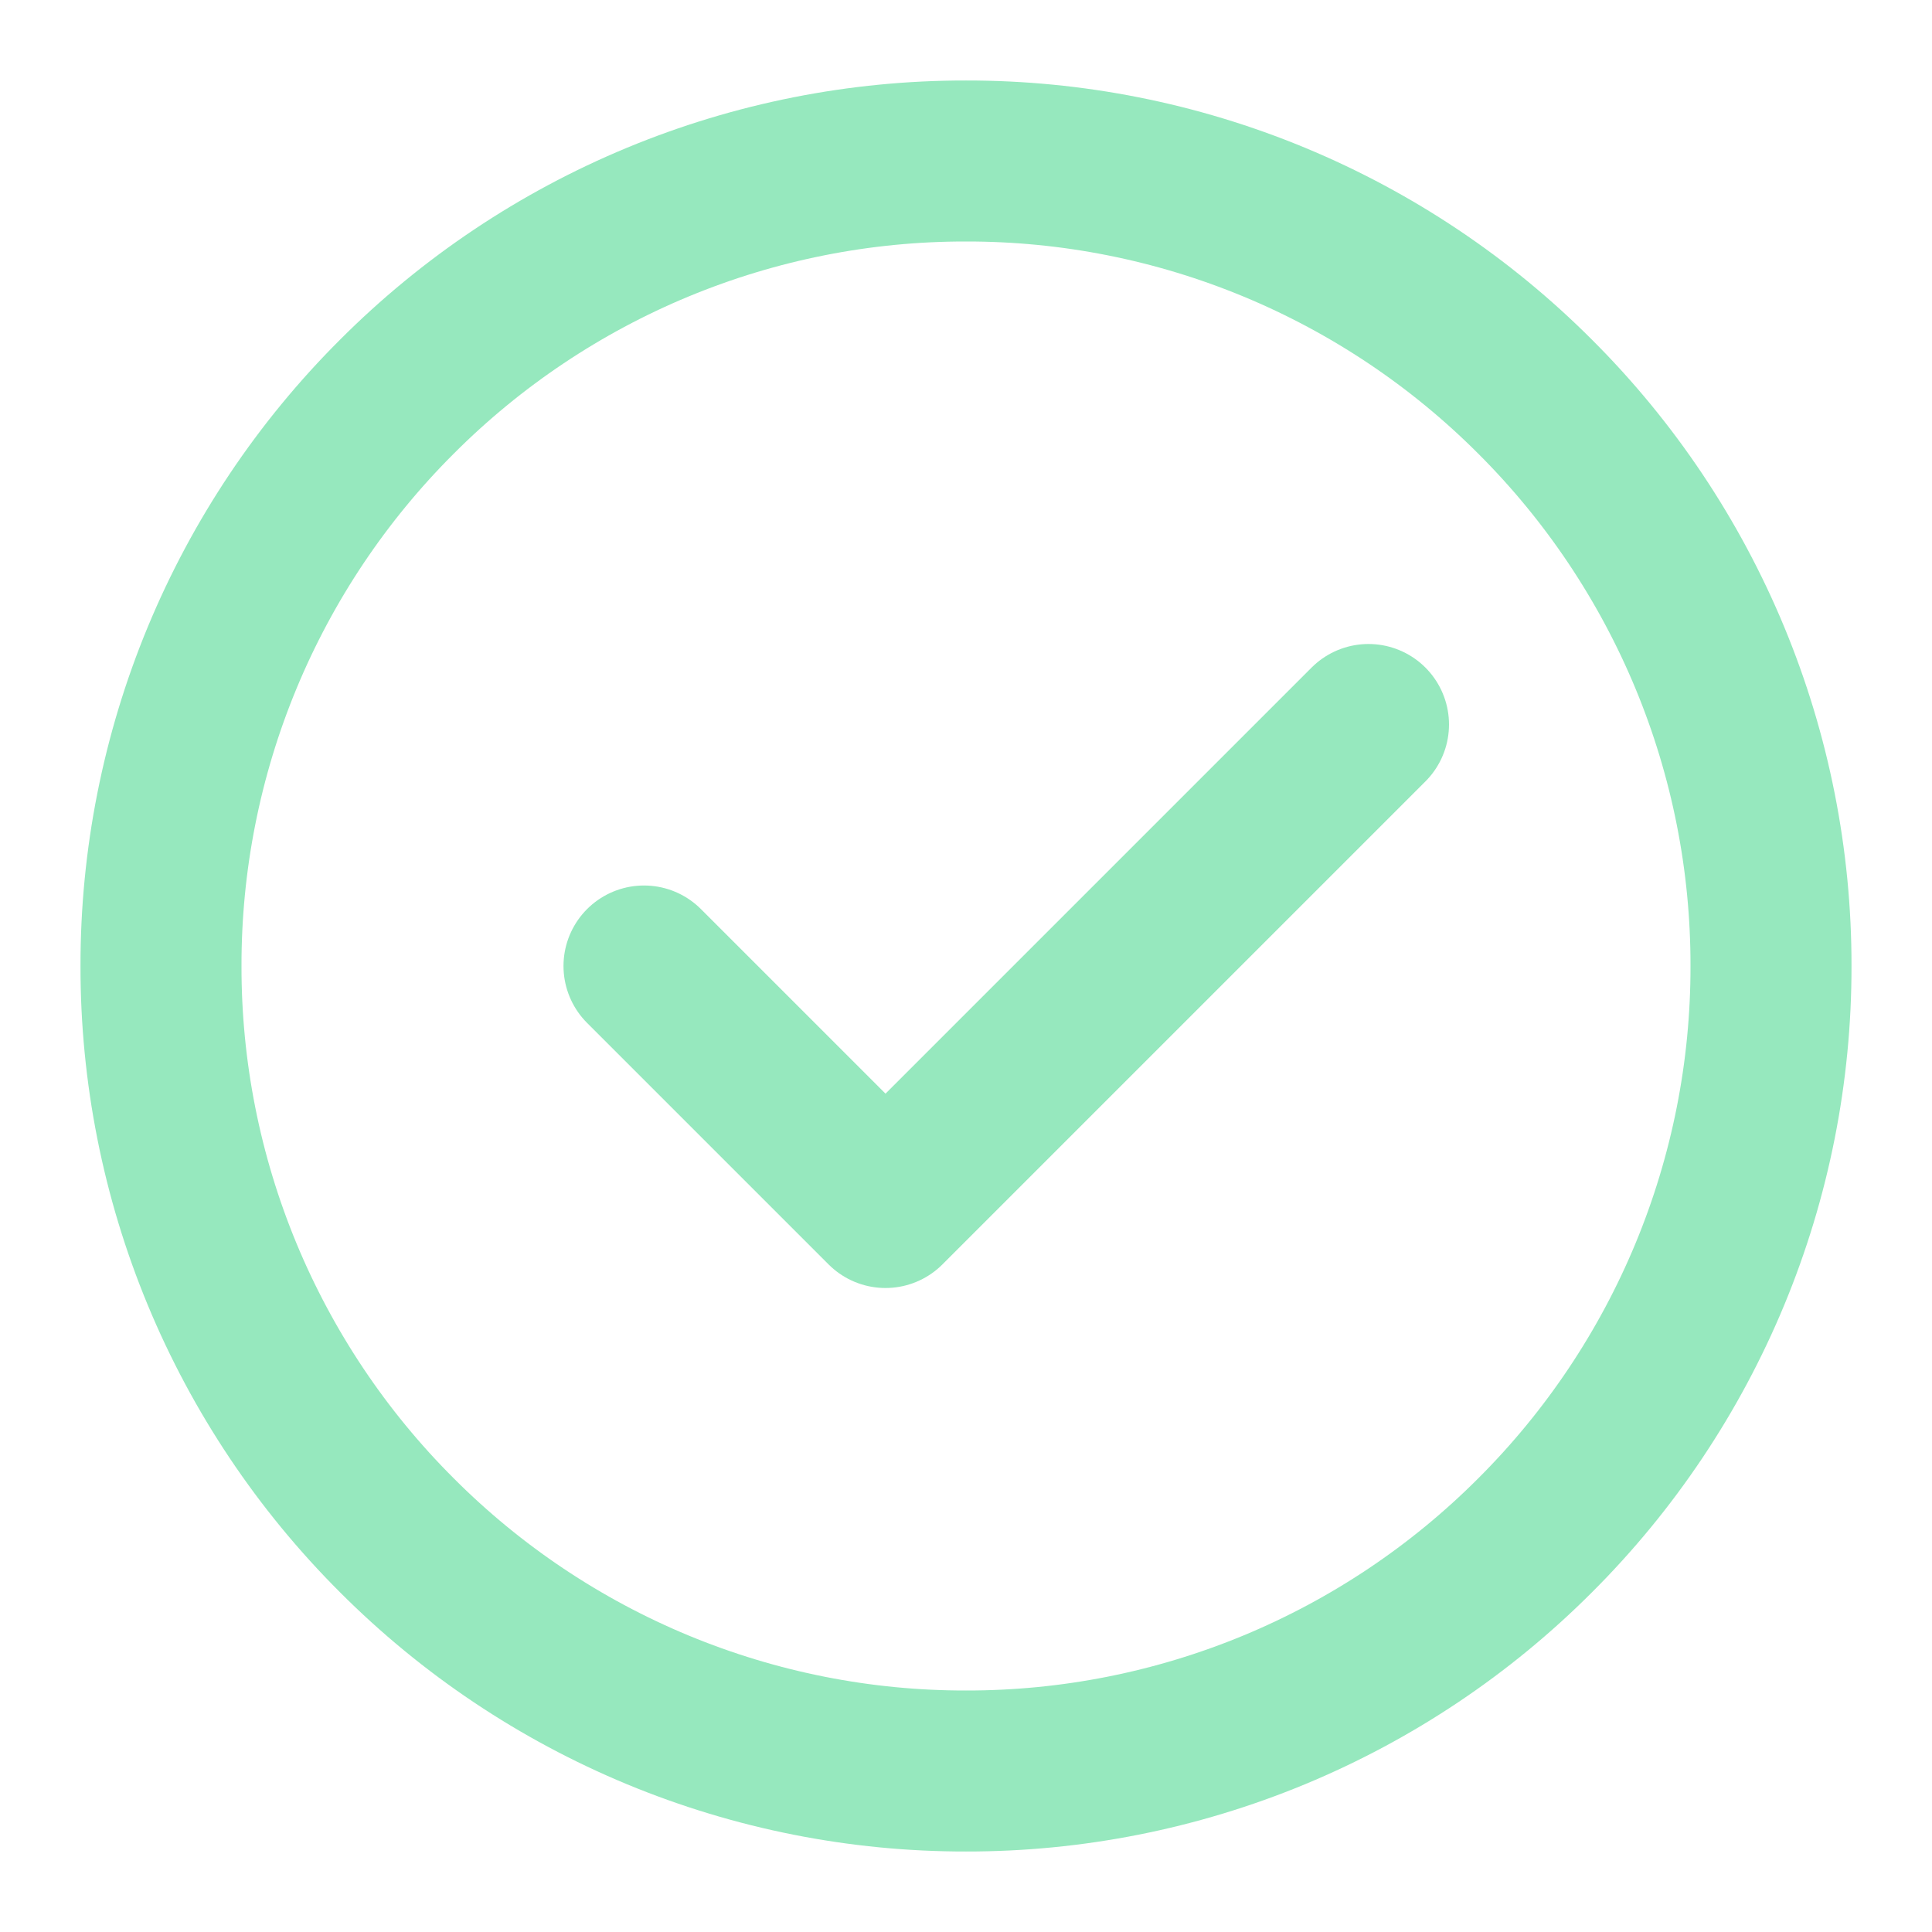
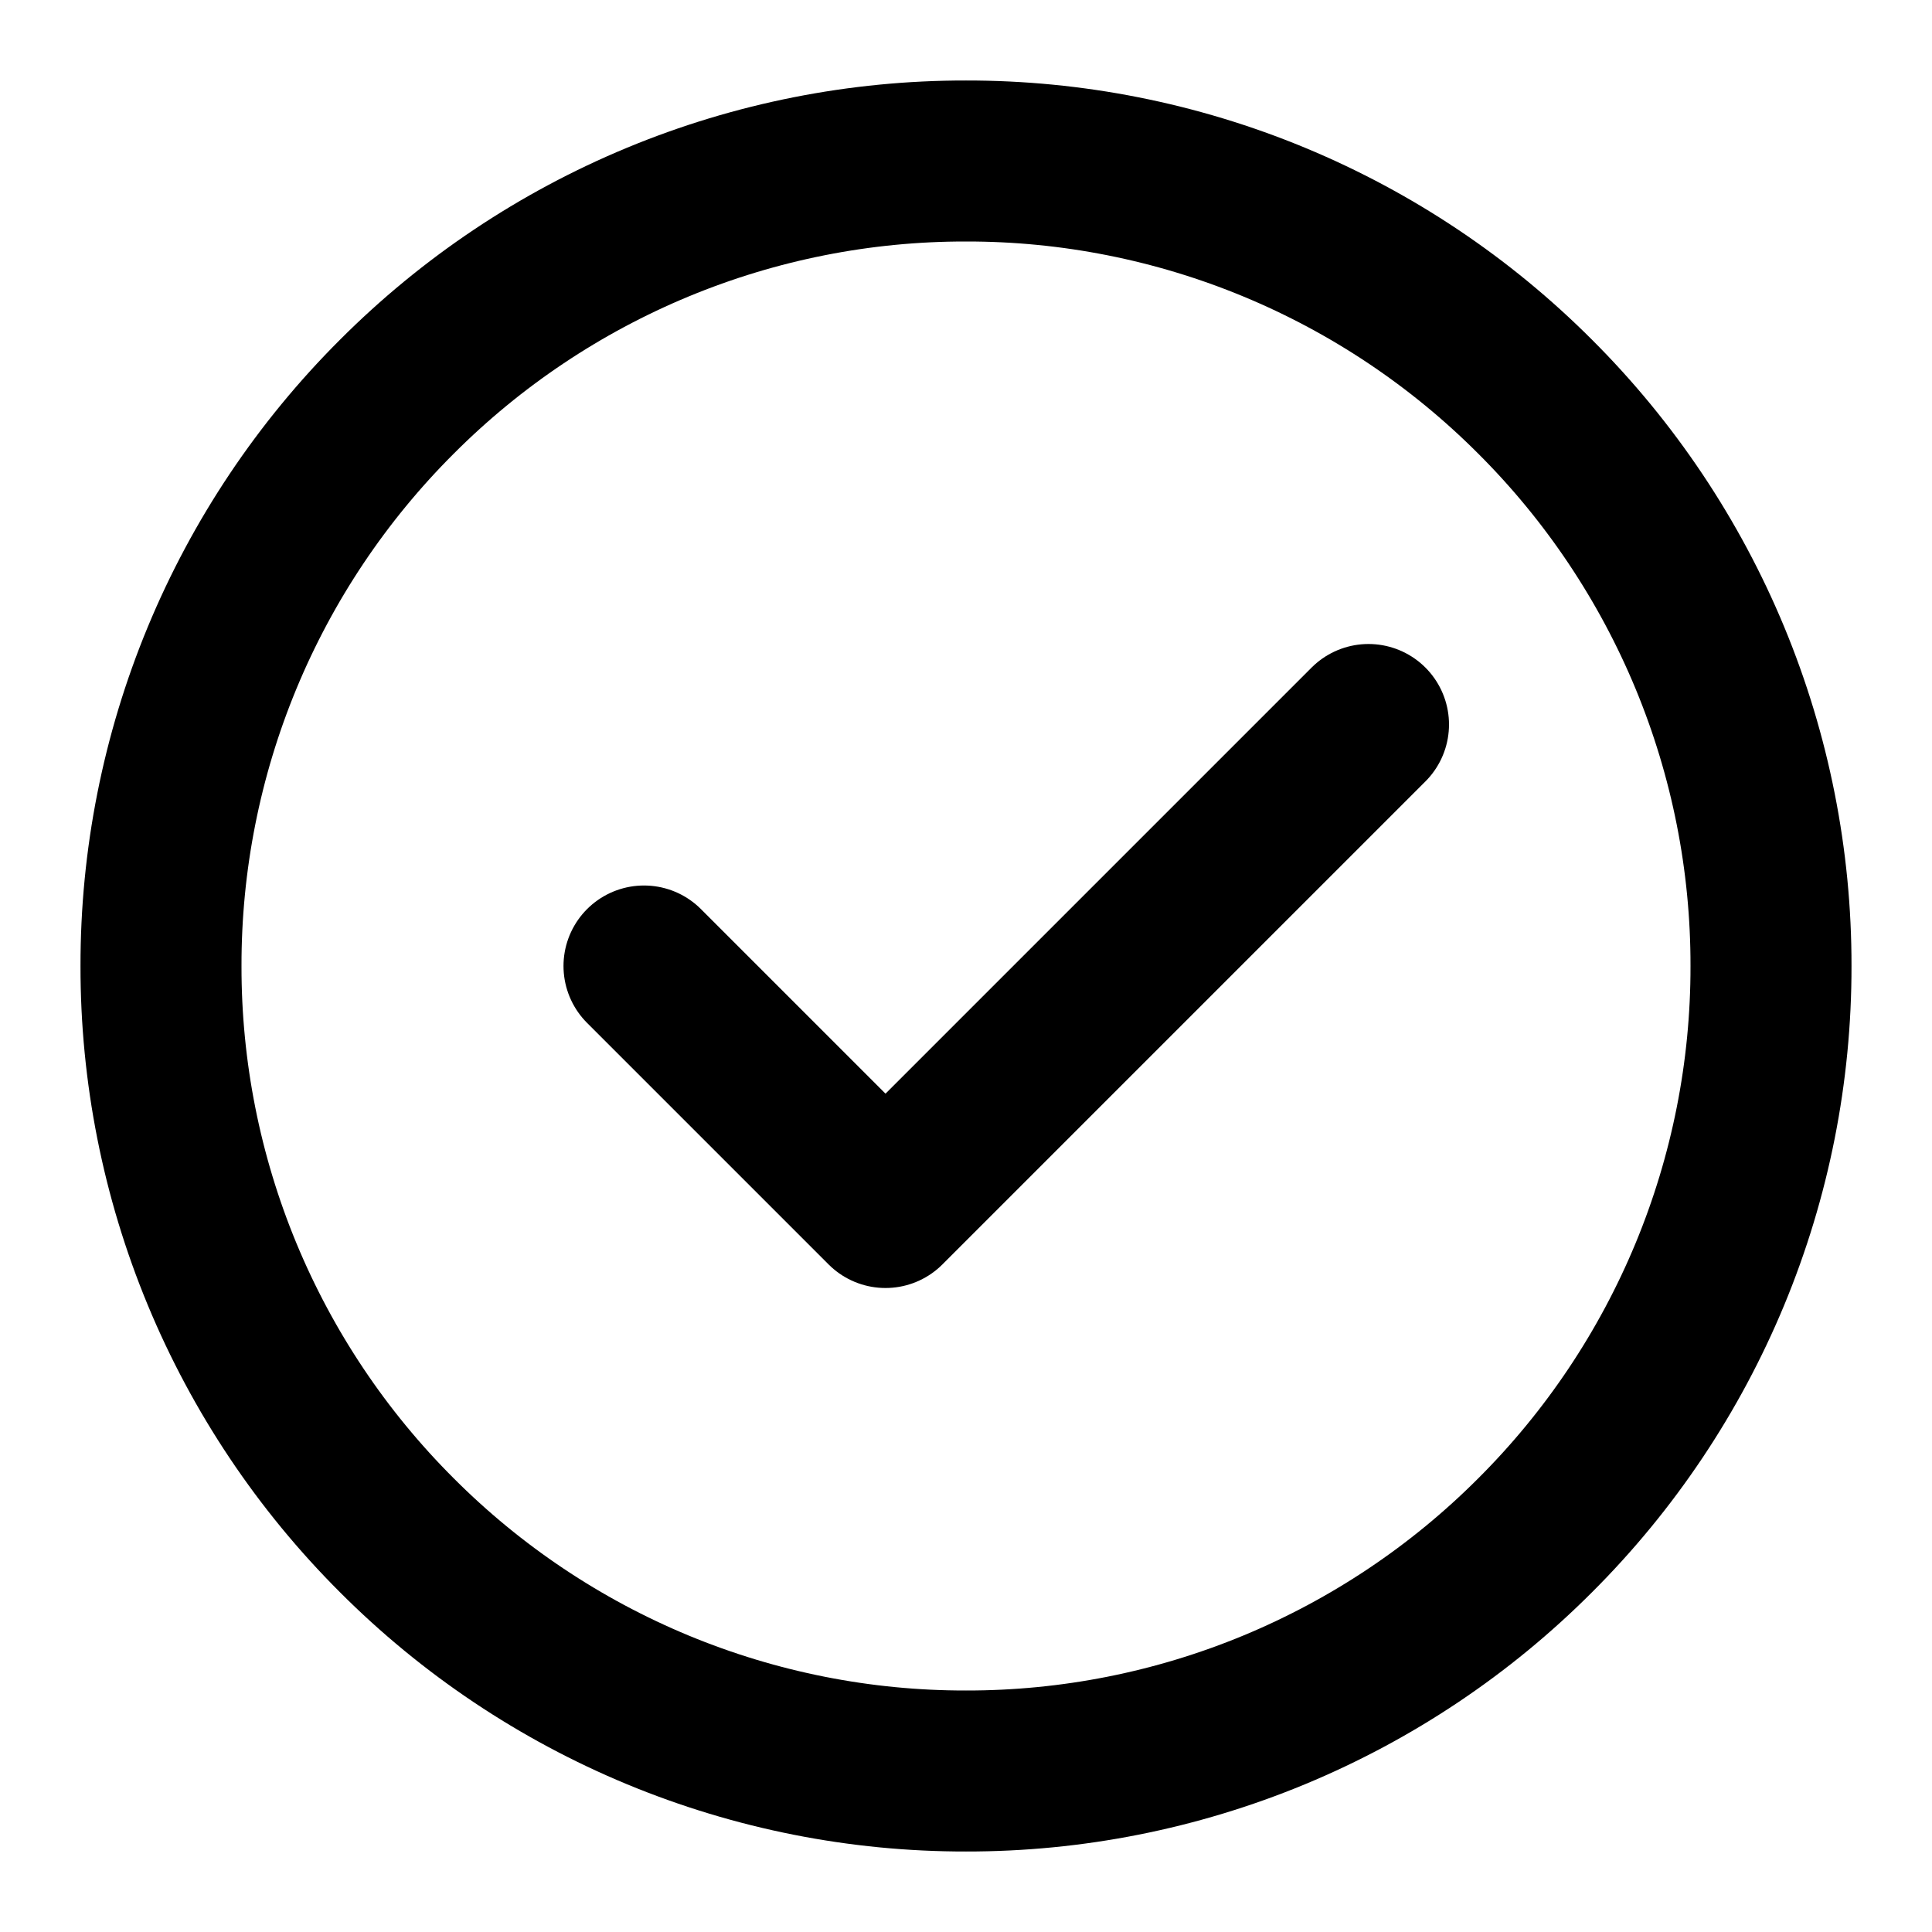
<svg xmlns="http://www.w3.org/2000/svg" width="24" height="24" viewBox="0 0 24 24" fill="none">
-   <path d="M12 22C13.313 22.002 14.614 21.744 15.828 21.241C17.041 20.738 18.143 20.001 19.071 19.071C20.001 18.143 20.738 17.041 21.241 15.828C21.744 14.614 22.002 13.313 22 12C22.002 10.687 21.744 9.386 21.241 8.172C20.738 6.959 20.001 5.857 19.071 4.929C18.143 3.999 17.041 3.262 15.828 2.759C14.614 2.256 13.313 1.998 12 2C10.687 1.998 9.386 2.256 8.172 2.759C6.959 3.262 5.857 3.999 4.929 4.929C3.999 5.857 3.262 6.959 2.759 8.172C2.256 9.386 1.998 10.687 2 12C1.998 13.313 2.256 14.614 2.759 15.828C3.262 17.041 3.999 18.143 4.929 19.071C5.857 20.001 6.959 20.738 8.172 21.241C9.386 21.744 10.687 22.002 12 22Z" stroke="#96E8BE" stroke-width="2" stroke-linejoin="round" />
-   <path d="M8 12L11 15L17 9" stroke="#96E8BE" stroke-width="2" stroke-linecap="round" stroke-linejoin="round" />
+   <path d="M12 22C13.313 22.002 14.614 21.744 15.828 21.241C17.041 20.738 18.143 20.001 19.071 19.071C20.001 18.143 20.738 17.041 21.241 15.828C21.744 14.614 22.002 13.313 22 12C22.002 10.687 21.744 9.386 21.241 8.172C20.738 6.959 20.001 5.857 19.071 4.929C18.143 3.999 17.041 3.262 15.828 2.759C14.614 2.256 13.313 1.998 12 2C10.687 1.998 9.386 2.256 8.172 2.759C6.959 3.262 5.857 3.999 4.929 4.929C3.999 5.857 3.262 6.959 2.759 8.172C2.256 9.386 1.998 10.687 2 12C1.998 13.313 2.256 14.614 2.759 15.828C3.262 17.041 3.999 18.143 4.929 19.071C5.857 20.001 6.959 20.738 8.172 21.241C9.386 21.744 10.687 22.002 12 22Z" stroke="currentColor" stroke-width="2" stroke-linejoin="round" />
+   <path d="M8 12L11 15L17 9" stroke="currentColor" stroke-width="2" stroke-linecap="round" stroke-linejoin="round" />
</svg>
